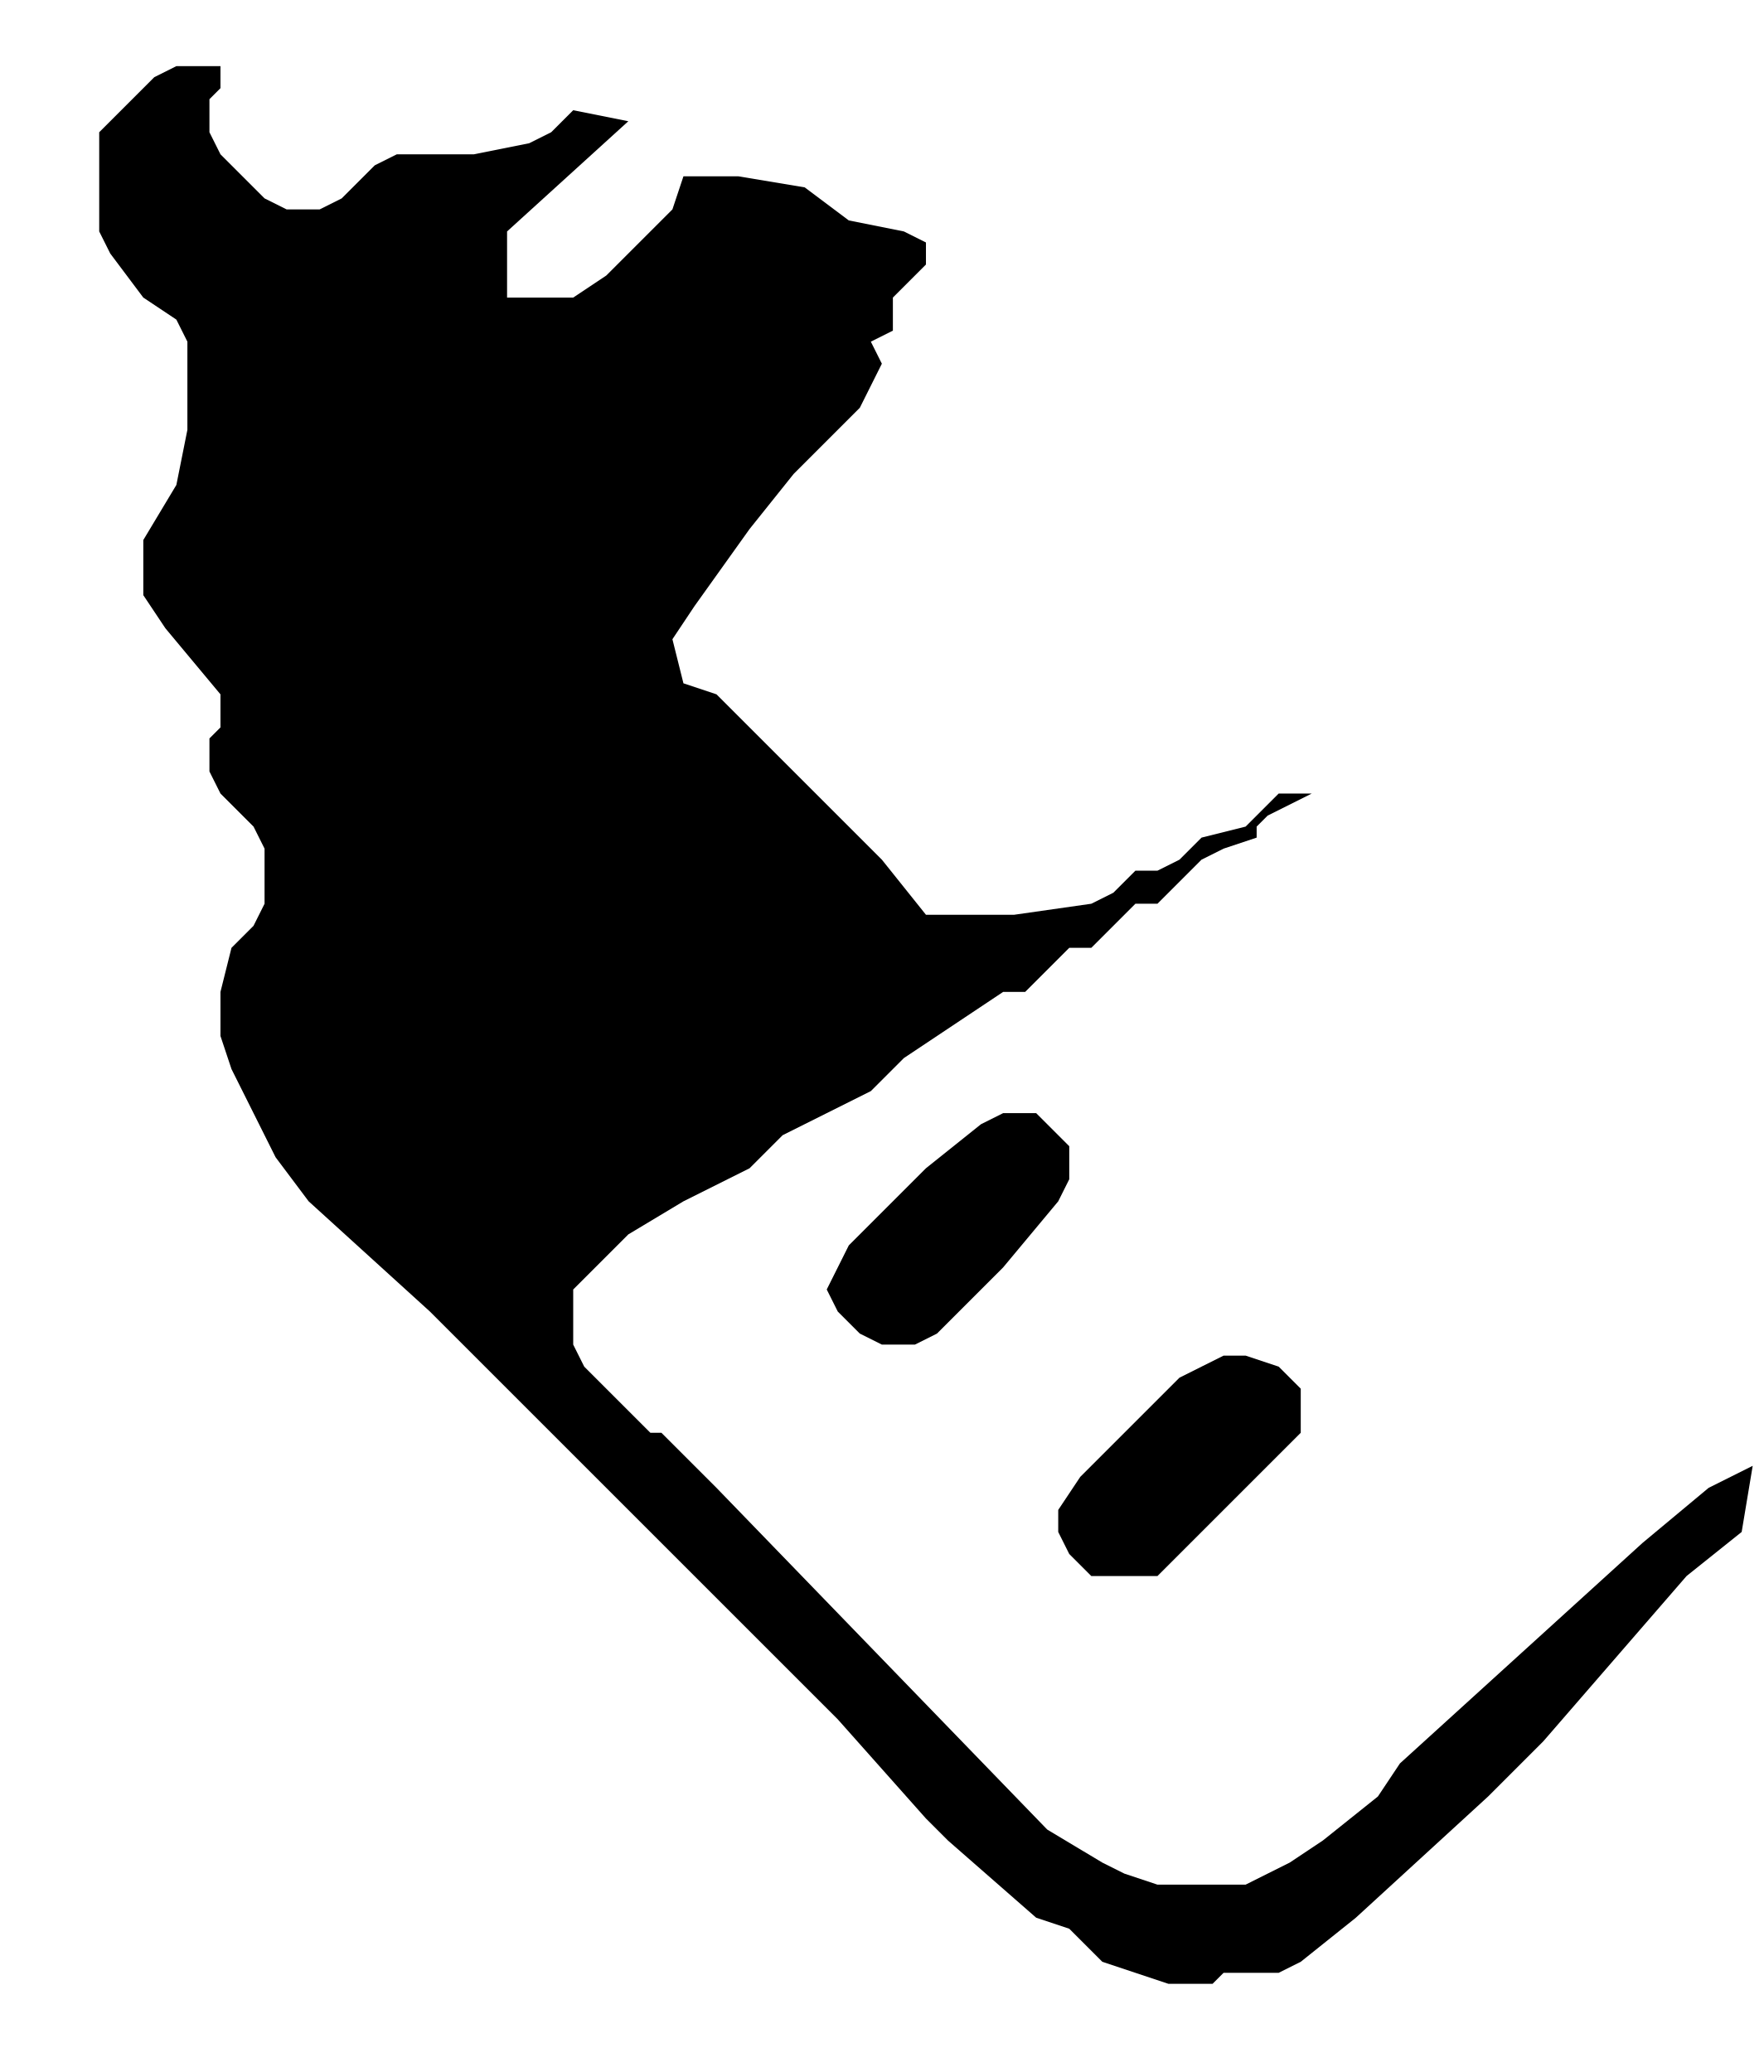
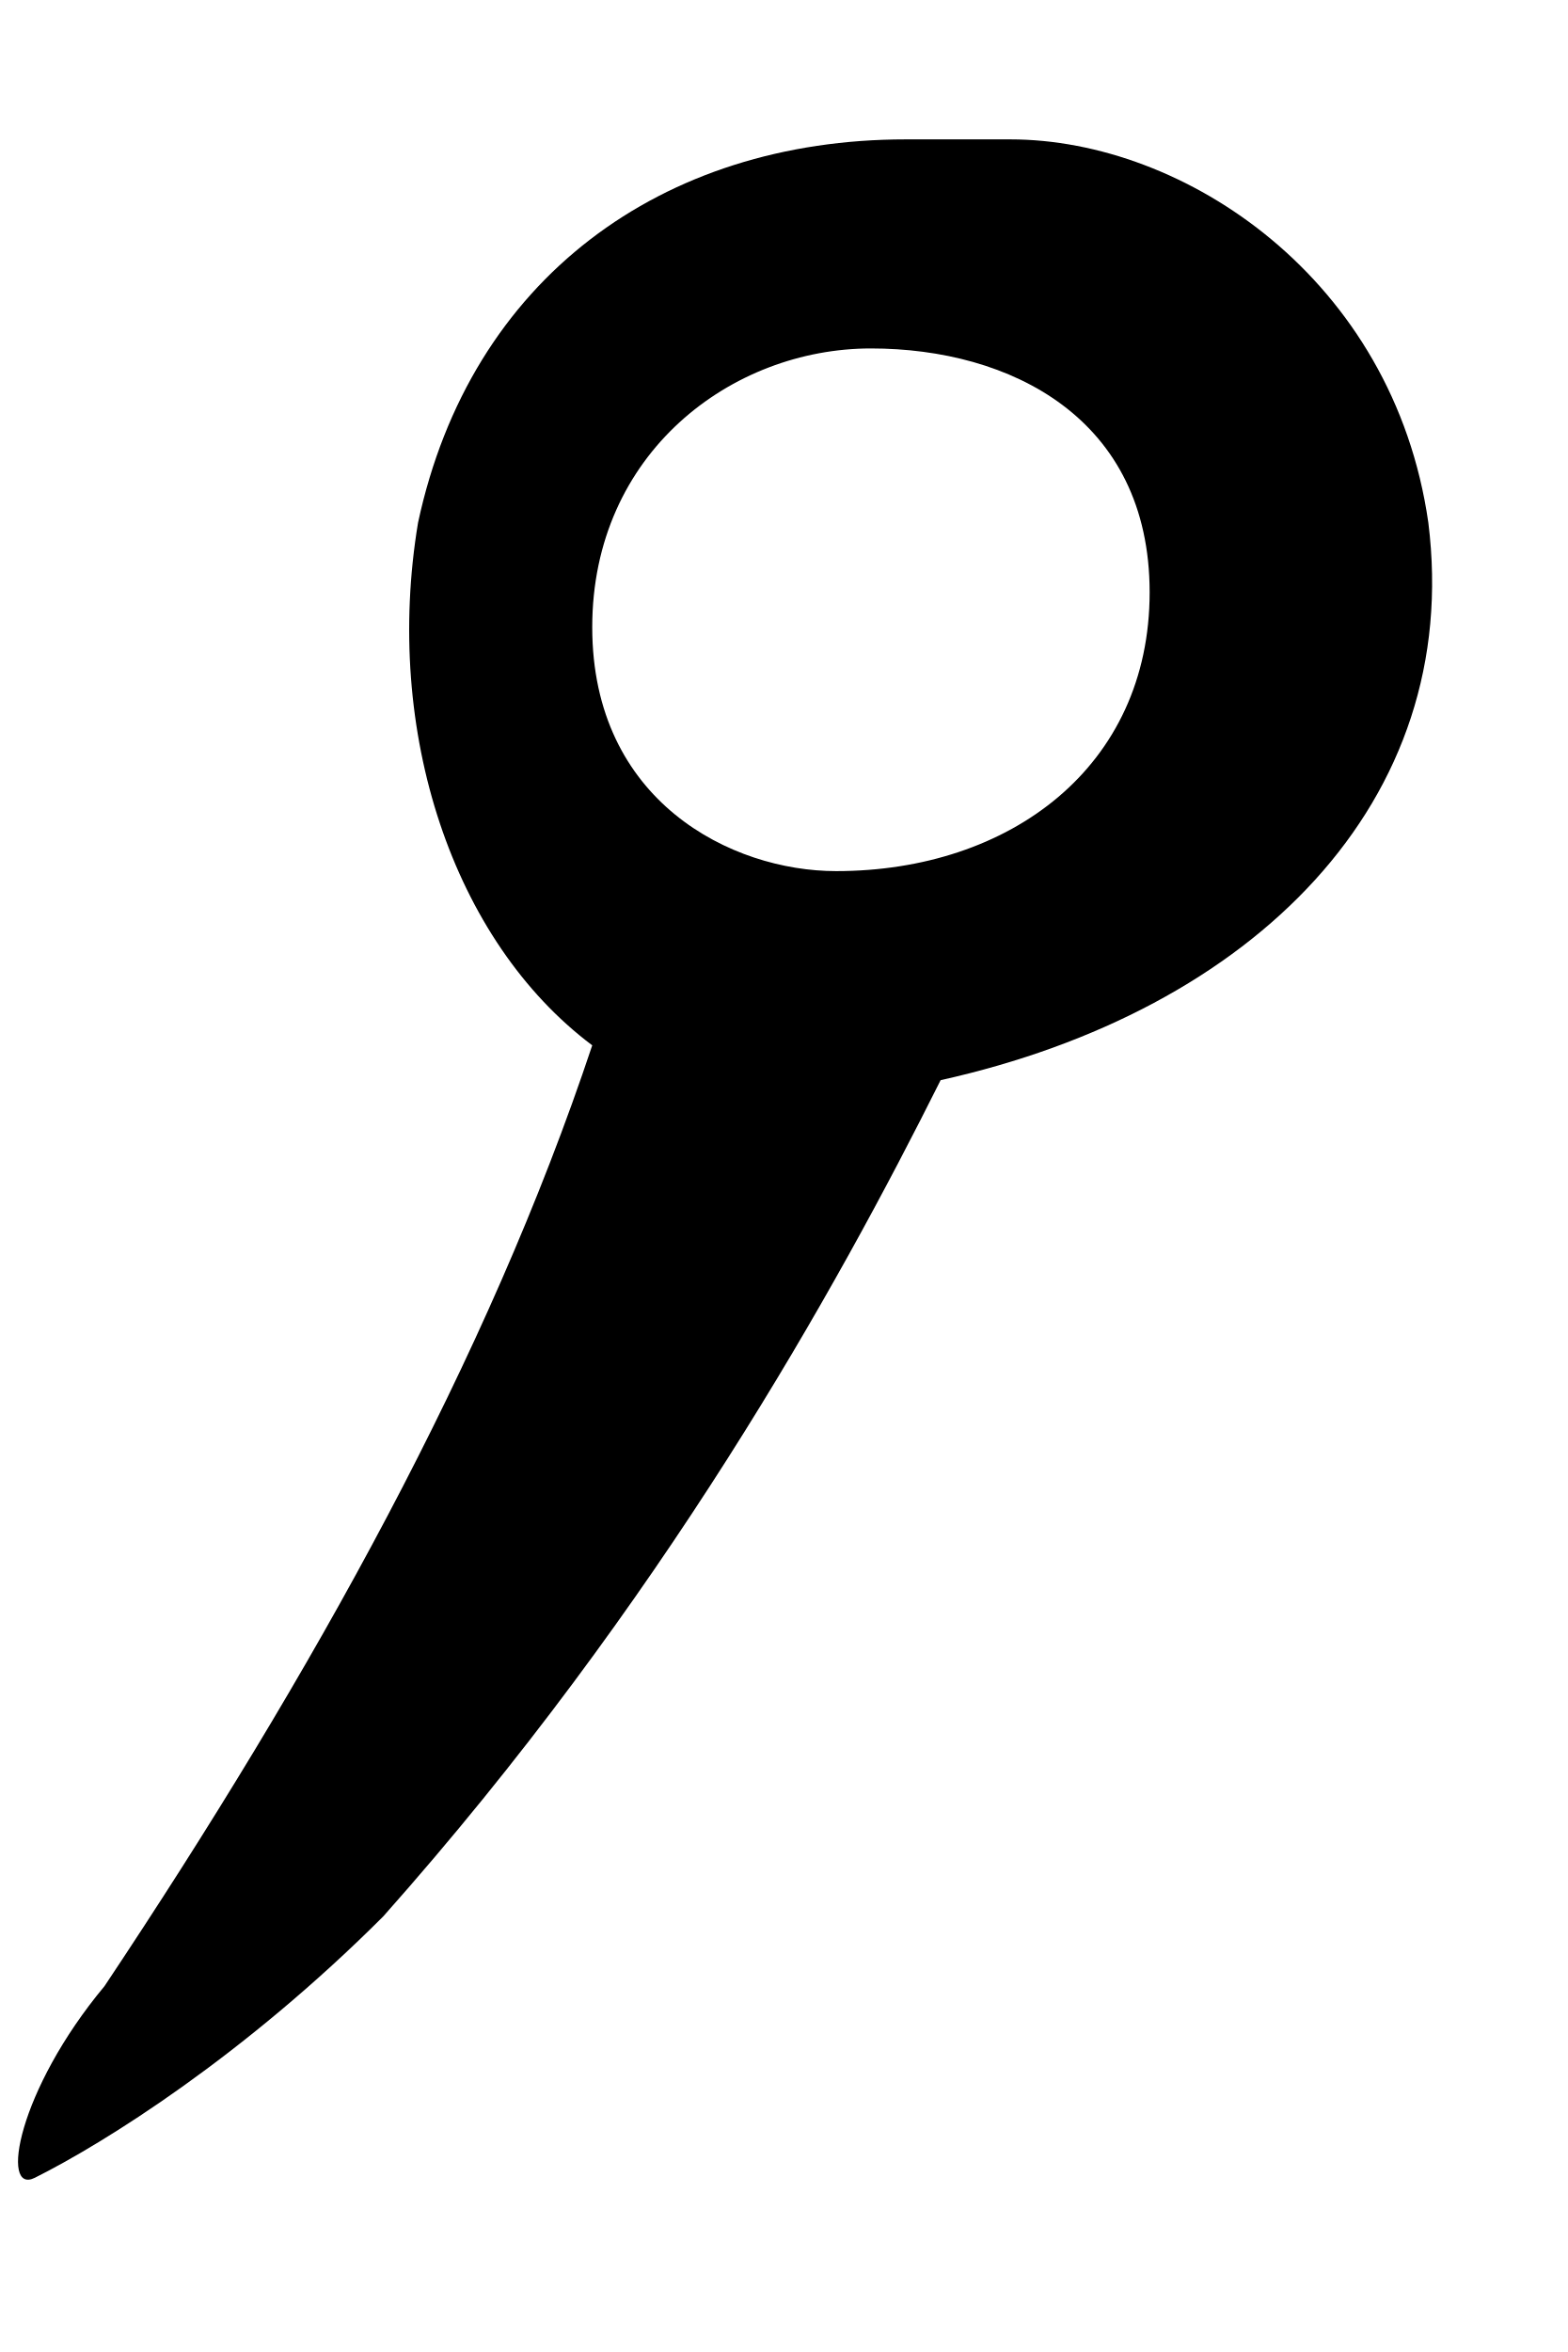
- <svg xmlns="http://www.w3.org/2000/svg" viewBox="0 0 160 188" fill="currentColor">
-   <path d="M 16,6 L 14,7 L 9,12 L 9,21 L 10,23 L 13,27 L 16,29 L 17,31 L 17,39 L 16,44 L 13,49 L 13,54 L 15,57 L 20,63 L 20,66 L 19,67 L 19,70 L 20,72 L 23,75 L 24,77 L 24,82 L 23,84 L 21,86 L 20,90 L 20,94 L 21,97 L 25,105 L 28,109 L 39,119 L 40,120 L 43,123 L 44,124 L 47,127 L 48,128 L 51,131 L 52,132 L 55,135 L 56,136 L 59,139 L 60,140 L 75,155 L 76,156 L 84,165 L 86,167 L 94,174 L 97,175 L 100,178 L 106,180 L 110,180 L 111,179 L 116,179 L 118,178 L 123,174 L 135,163 L 140,158 L 153,143 L 158,139 L 159,133 L 155,135 L 149,140 L 138,150 L 127,160 L 125,163 L 120,167 L 117,169 L 115,170 L 113,171 L 105,171 L 102,170 L 100,169 L 95,166 L 65,135 L 64,134 L 61,131 L 60,130 L 59,130 L 55,126 L 53,124 L 52,122 L 52,117 L 57,112 L 62,109 L 68,106 L 71,103 L 79,99 L 82,96 L 91,90 L 93,90 L 97,86 L 99,86 L 103,82 L 105,82 L 109,78 L 111,77 L 114,76 L 114,75 L 115,74 L 119,72 L 116,72 L 113,75 L 109,76 L 107,78 L 105,79 L 103,79 L 101,81 L 99,82 L 92,83 L 84,83 L 80,78 L 77,75 L 76,74 L 73,71 L 72,70 L 68,66 L 65,63 L 62,62 L 61,58 L 63,55 L 68,48 L 72,43 L 78,37 L 80,33 L 79,31 L 81,30 L 81,27 L 84,24 L 84,22 L 82,21 L 77,20 L 73,17 L 67,16 L 62,16 L 61,19 L 55,25 L 52,27 L 46,27 L 46,26 L 46,23 L 46,21 L 57,11 L 52,10 L 50,12 L 48,13 L 43,14 L 36,14 L 34,15 L 31,18 L 29,19 L 26,19 L 24,18 L 20,14 L 19,12 L 19,9 L 20,8 L 20,6 Z M 111,123 L 109,124 L 107,125 L 98,134 L 96,137 L 96,139 L 97,141 L 99,143 L 105,143 L 118,130 L 118,126 L 116,124 L 113,123 Z M 91,101 L 89,102 L 84,106 L 77,113 L 75,117 L 76,119 L 78,121 L 80,122 L 83,122 L 85,121 L 91,115 L 96,109 L 97,107 L 97,104 L 94,101 Z" fill-rule="evenodd" />
+ <svg xmlns="http://www.w3.org/2000/svg" viewBox="0 0 90 135" fill="currentColor">
+   <path d="M58 8 C68 8 80 16 82 30 C84 46 72 58 54 62 C48 74 38 92 22 110 C14 118 6 123 2 125 C0 126 1 120 6 114 C18 96 28 78 34 60 C26 54 22 42 24 30 C27 16 38 8 52 8 C54 8 56 8 58 8 Z M50 20 C42 20 34 26 34 36 C34 46 42 50 48 50 C58 50 66 44 66 34 C66 24 58 20 50 20 Z" fillRule="evenodd" />
</svg>
